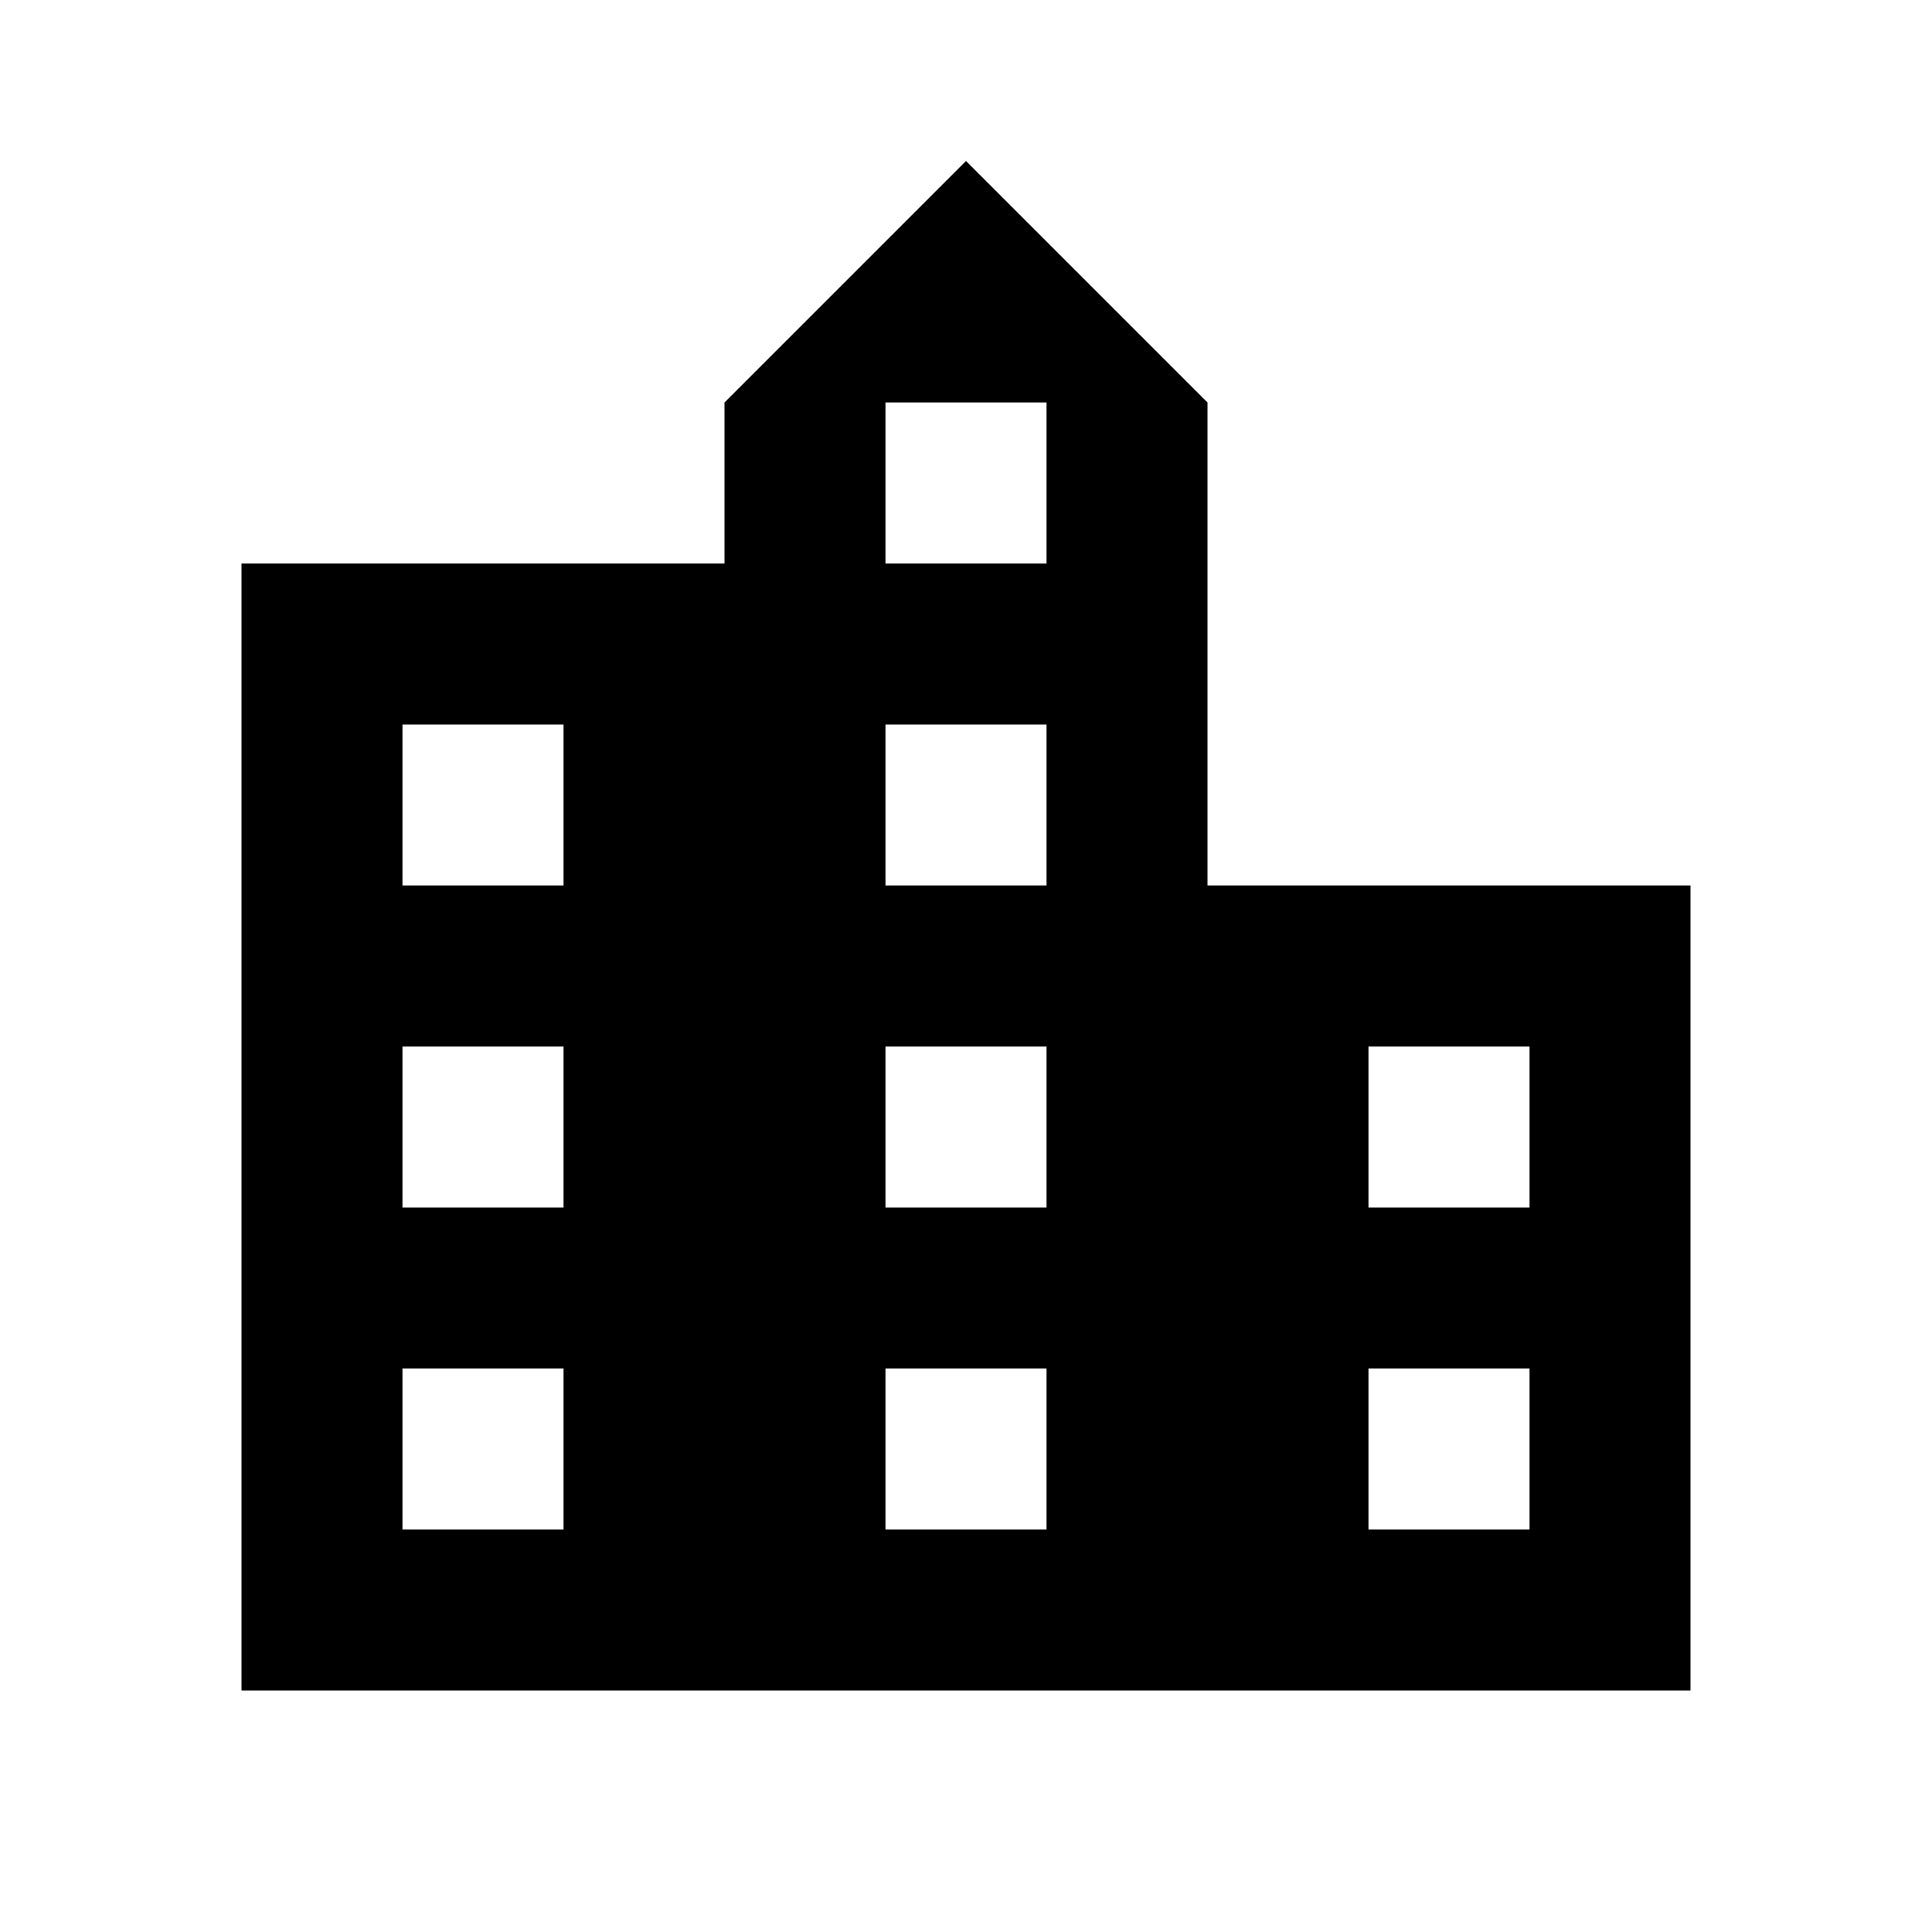
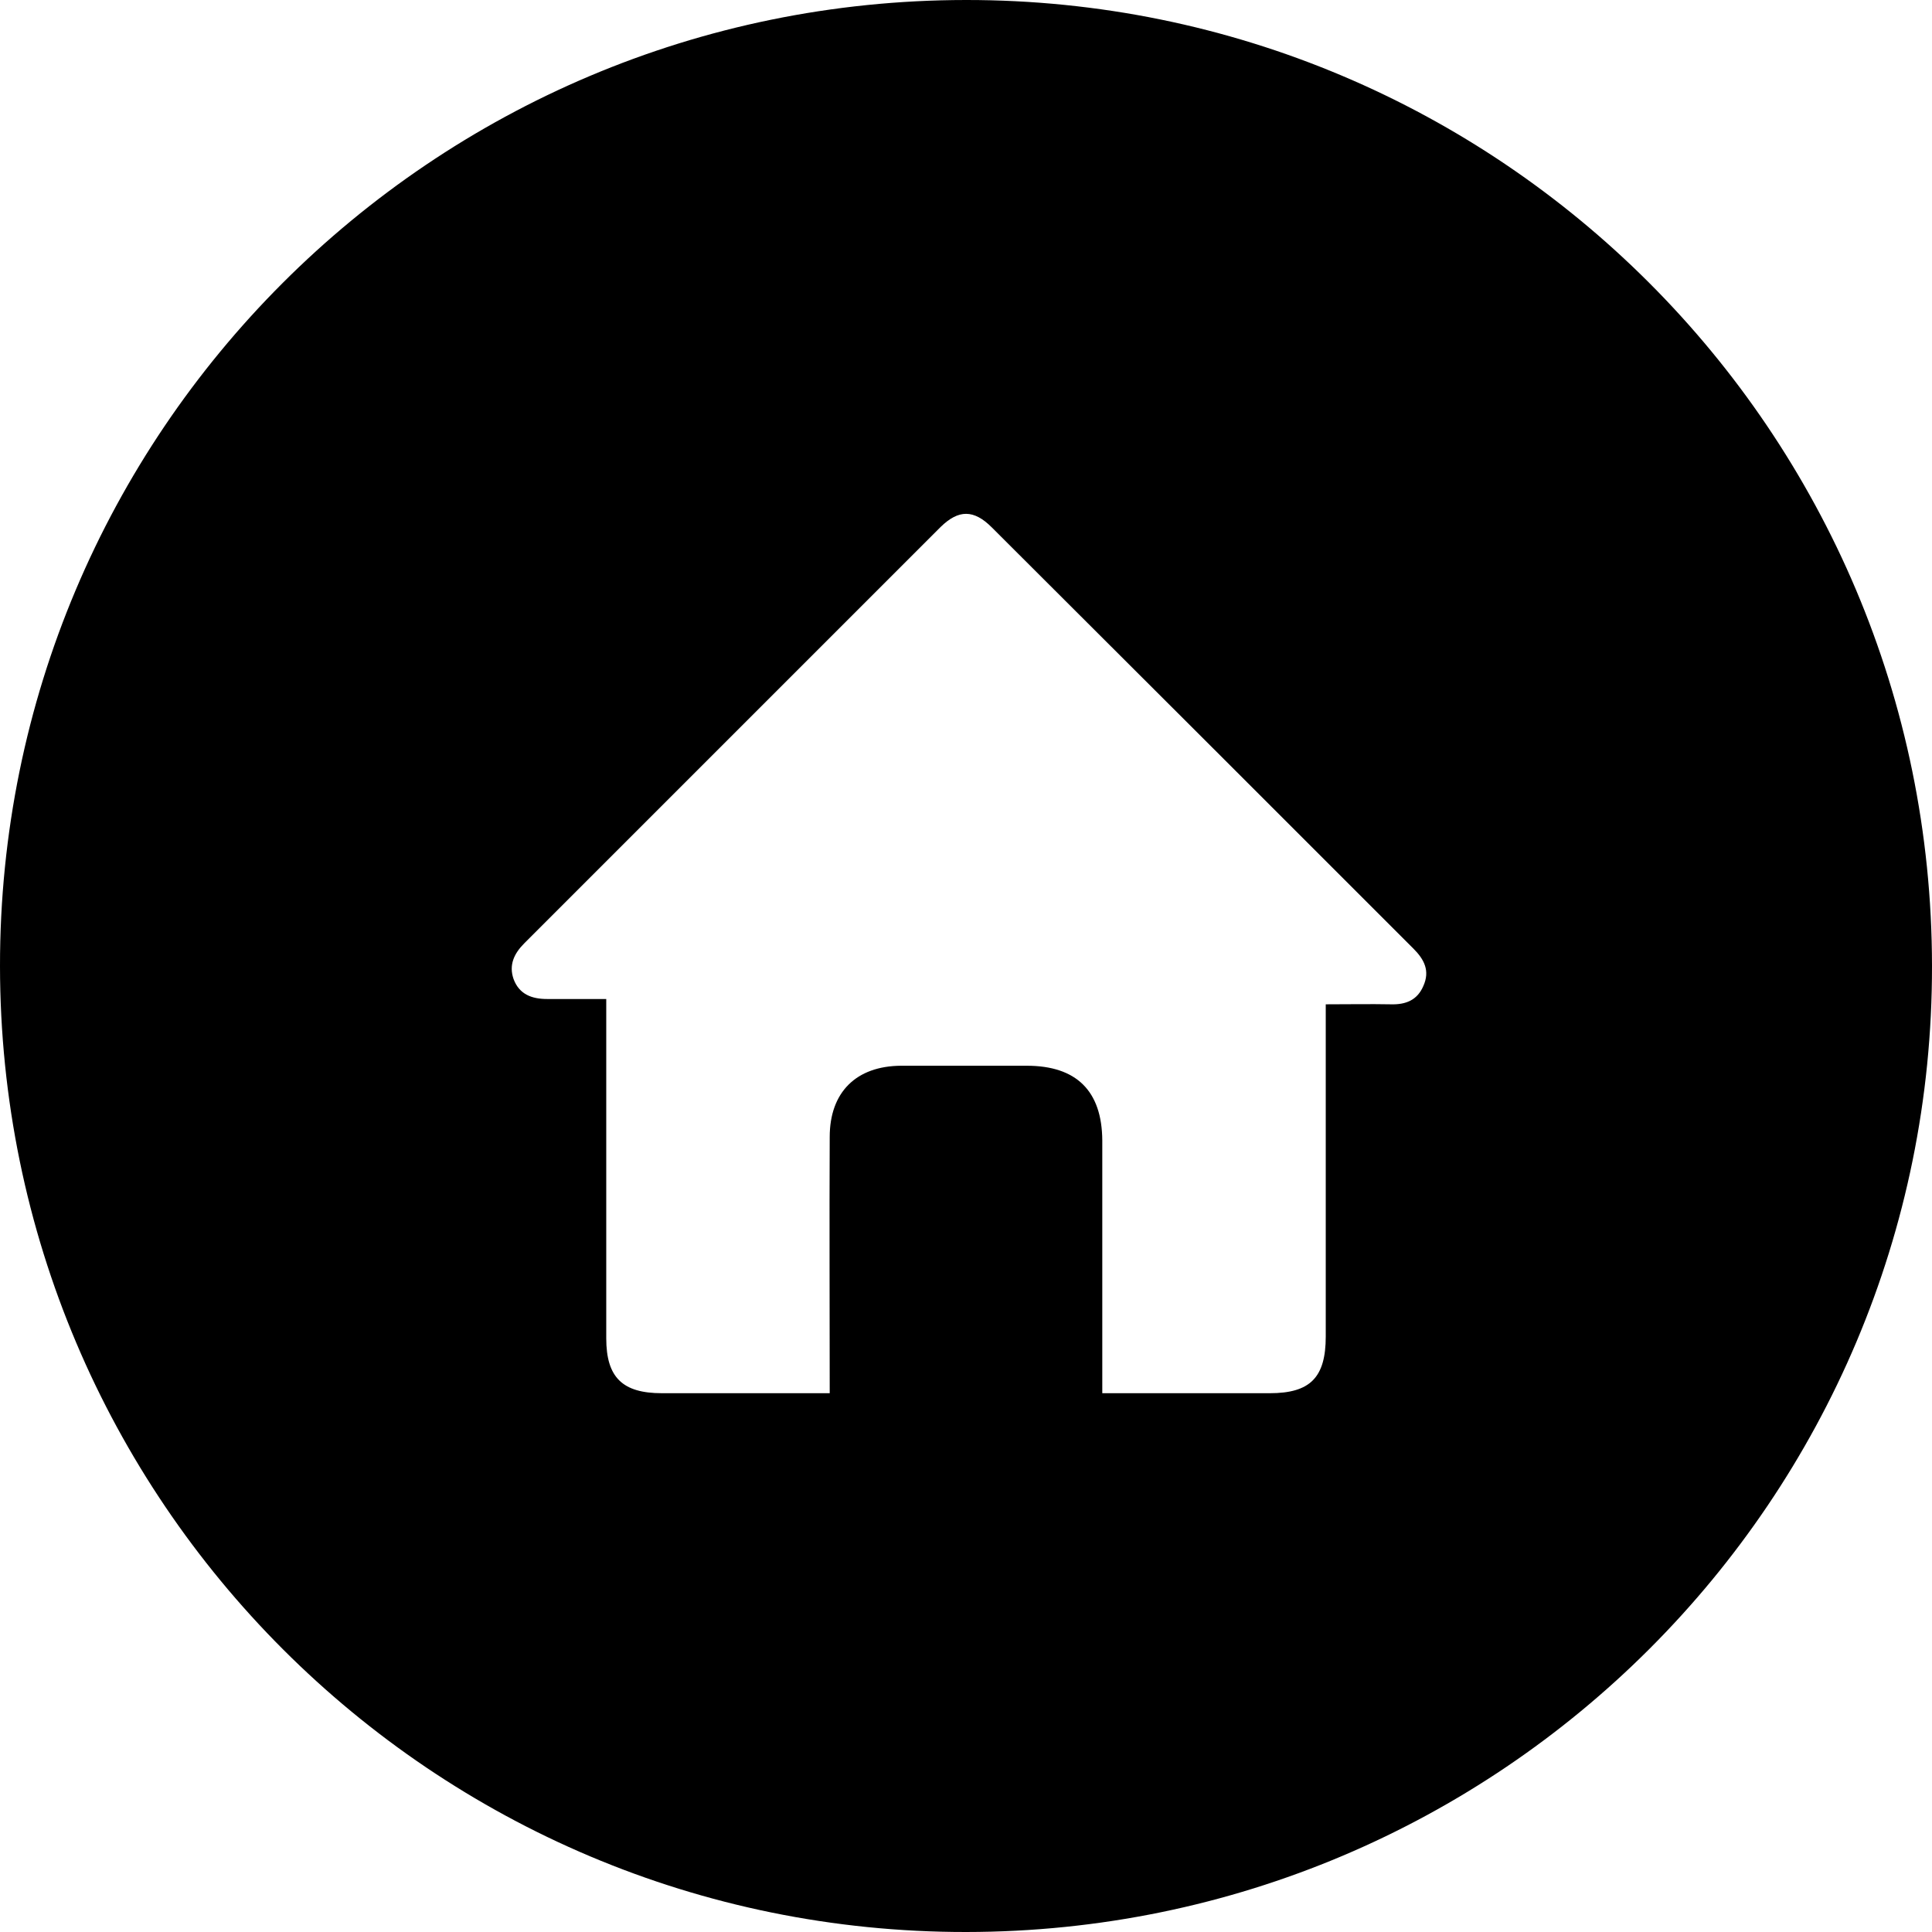
- <svg xmlns="http://www.w3.org/2000/svg" width="24" height="24" viewBox="0 0 24 24">
-   <path d="M15 11V5l-3-3-3 3v2H3v14h18V11h-6zm-8 8H5v-2h2v2zm0-4H5v-2h2v2zm0-4H5V9h2v2zm6 8h-2v-2h2v2zm0-4h-2v-2h2v2zm0-4h-2V9h2v2zm0-4h-2V5h2v2zm6 12h-2v-2h2v2zm0-4h-2v-2h2v2z" />
+ <svg xmlns="http://www.w3.org/2000/svg" width="24" height="24" viewBox="0 0 24 24" fill="none">
+   <path d="M11.998 3.13298e-06C18.624 -0.005 23.995 5.362 24 11.998C24.009 18.624 18.634 23.995 12.002 24C5.376 24.005 0.005 18.638 3.13298e-06 12.002C-0.005 5.376 5.362 0.005 11.998 3.13298e-06ZM7.531 12.41C7.531 12.533 7.531 12.623 7.531 12.718C7.531 14.02 7.531 15.323 7.531 16.625C7.531 17.113 7.735 17.307 8.223 17.307C8.838 17.307 9.454 17.307 10.07 17.307C10.146 17.307 10.221 17.307 10.307 17.307C10.307 16.223 10.302 15.171 10.307 14.124C10.307 13.565 10.638 13.243 11.192 13.239C11.713 13.239 12.235 13.239 12.755 13.239C13.371 13.239 13.689 13.551 13.693 14.167C13.693 15.124 13.693 16.076 13.693 17.033C13.693 17.118 13.693 17.203 13.693 17.307C13.797 17.307 13.873 17.307 13.949 17.307C14.555 17.307 15.166 17.307 15.773 17.307C16.275 17.307 16.469 17.113 16.469 16.602C16.469 15.323 16.469 14.044 16.469 12.765C16.469 12.675 16.469 12.58 16.469 12.476C16.763 12.476 17.018 12.471 17.279 12.476C17.464 12.481 17.606 12.424 17.681 12.249C17.767 12.059 17.691 11.917 17.558 11.784C15.815 10.041 14.068 8.294 12.32 6.551C12.097 6.328 11.908 6.328 11.685 6.546C9.961 8.27 8.237 9.994 6.513 11.718C6.385 11.846 6.319 11.988 6.38 12.163C6.451 12.353 6.607 12.41 6.797 12.41C7.034 12.41 7.266 12.41 7.531 12.41Z" fill="black" />
</svg>
